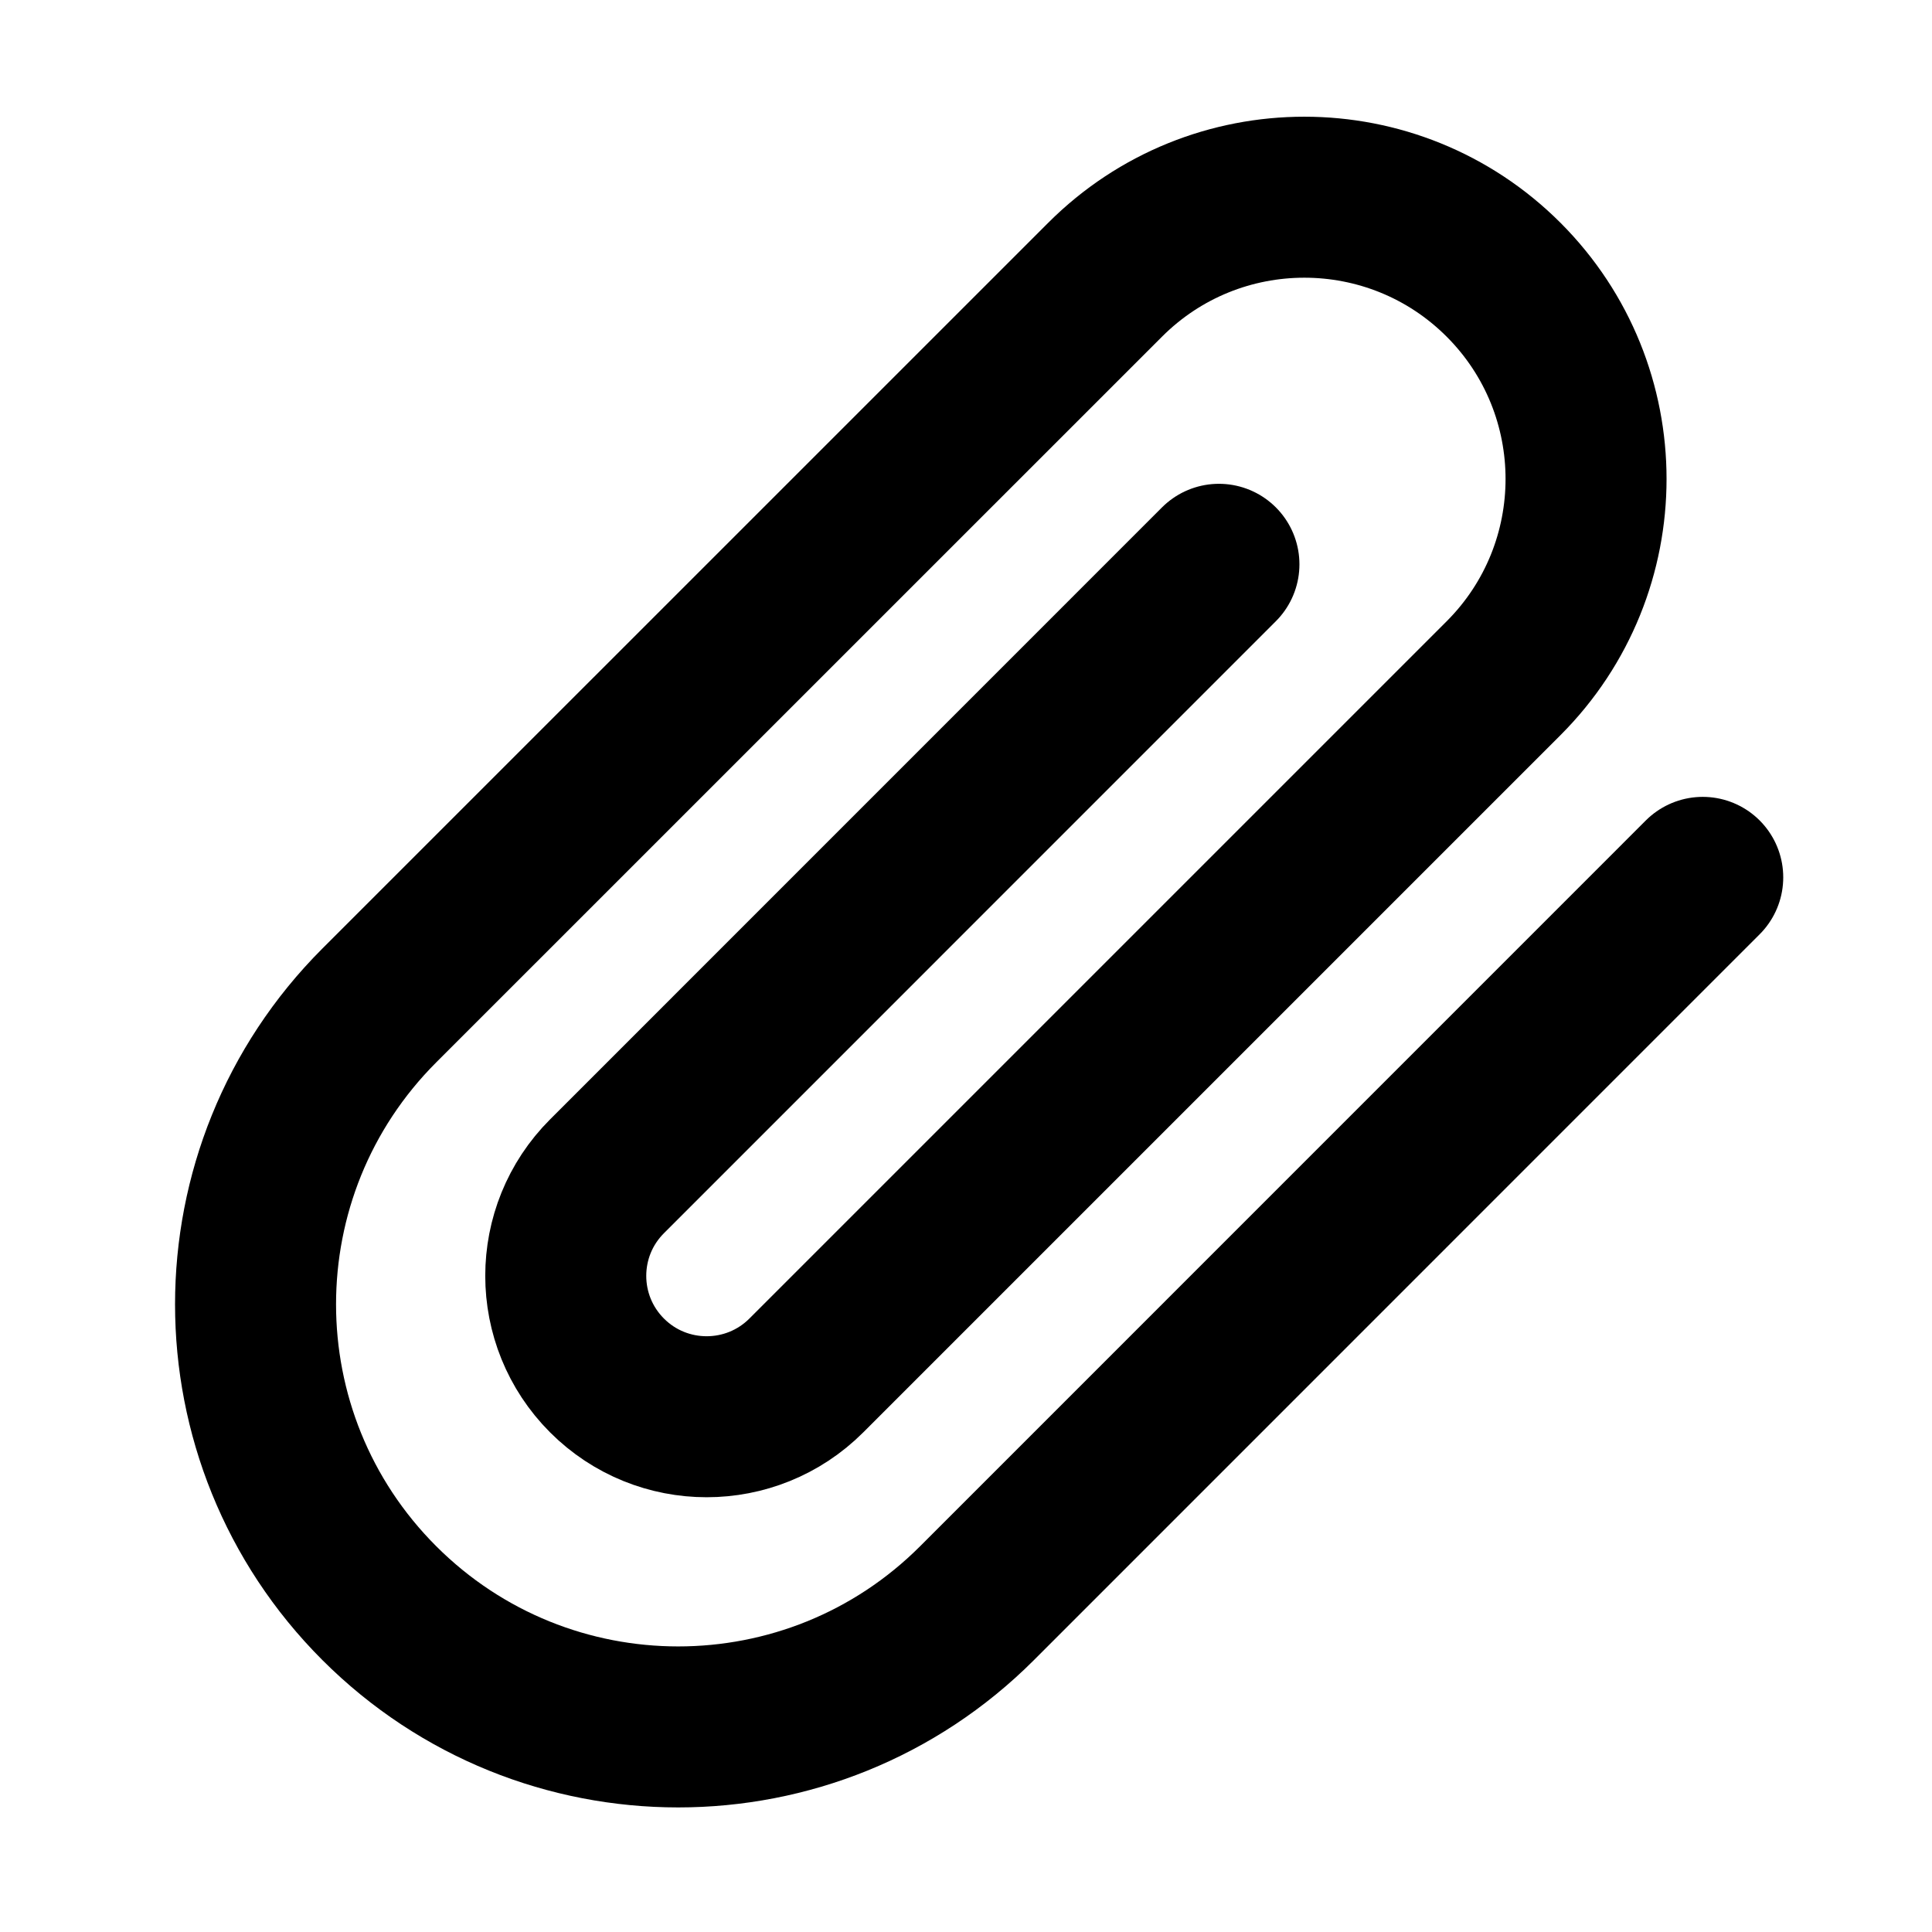
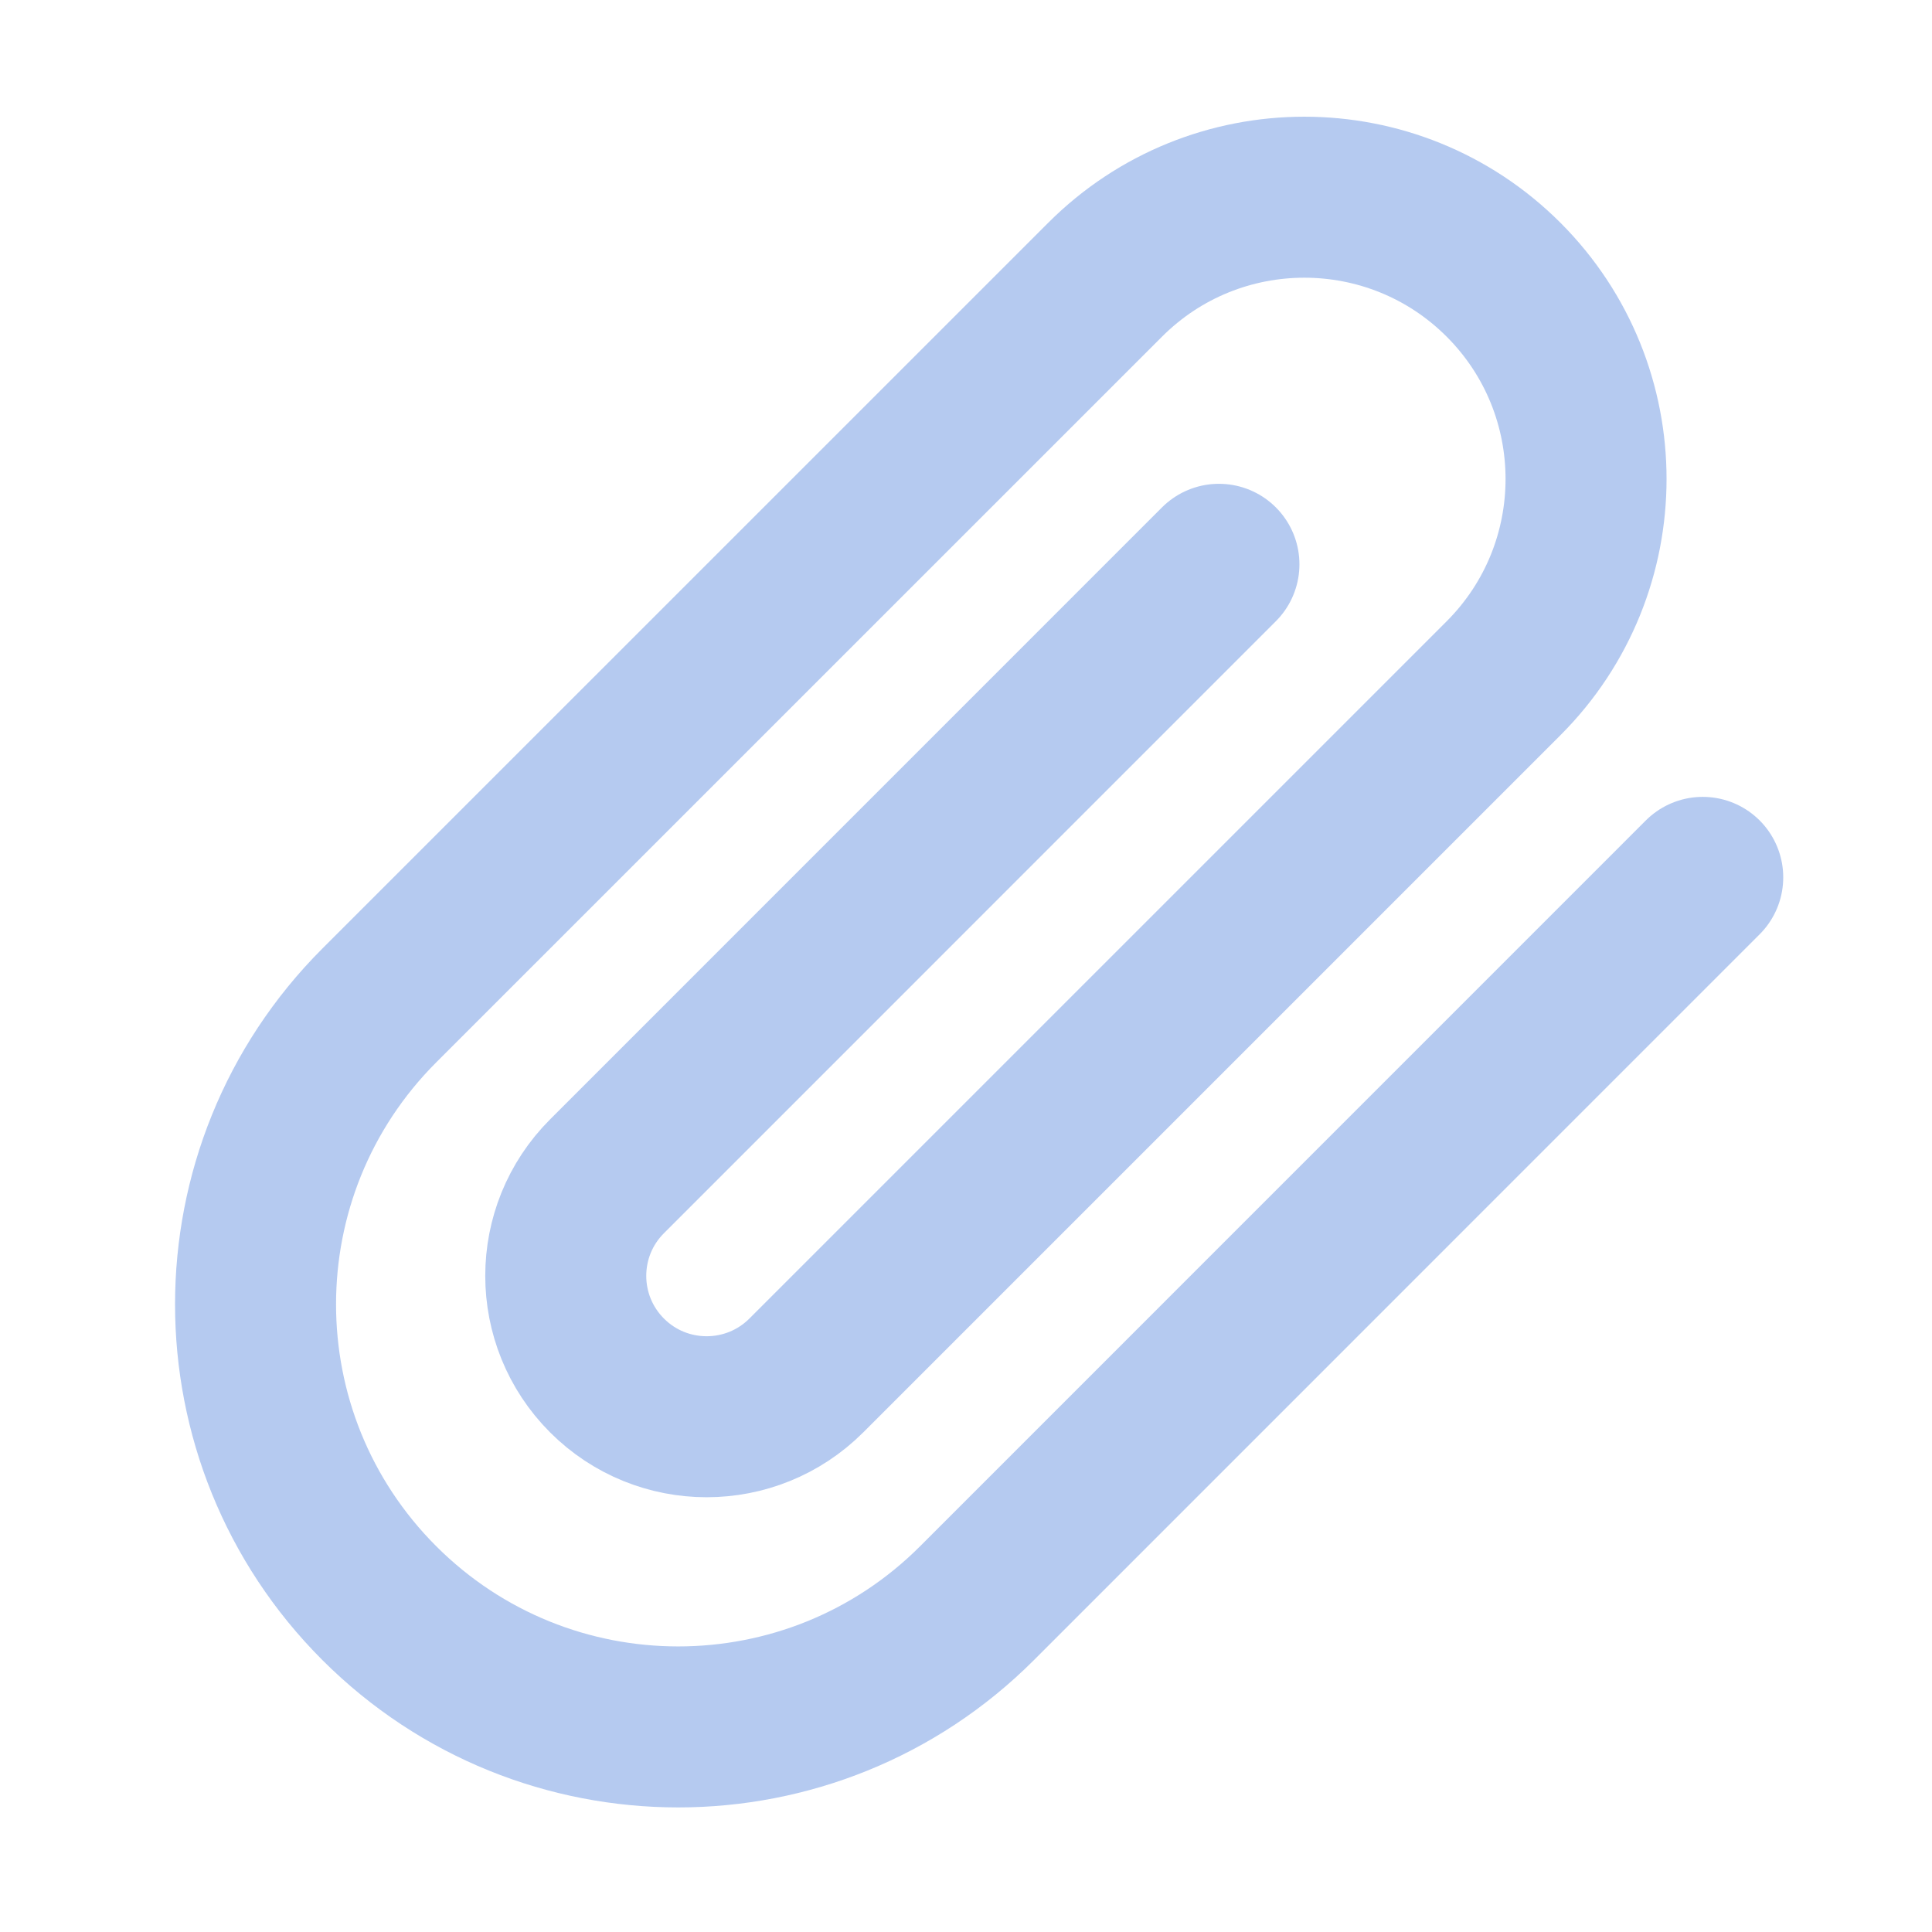
<svg xmlns="http://www.w3.org/2000/svg" width="24" height="24" viewBox="0 0 24 24" fill="none">
-   <path d="M21.152 10.899L12.137 19.915C10.087 21.965 6.763 21.965 4.712 19.915C2.662 17.865 2.662 14.541 4.712 12.49L13.728 3.475C15.095 2.108 17.311 2.108 18.678 3.475C20.044 4.842 20.044 7.058 18.678 8.425L10.016 17.087C9.332 17.77 8.224 17.77 7.541 17.087C6.857 16.403 6.857 15.295 7.541 14.612L15.142 7.01" stroke="black" stroke-width="2" stroke-linecap="round" stroke-linejoin="round" />
+   <path d="M21.152 10.899L12.137 19.915C10.087 21.965 6.763 21.965 4.712 19.915C2.662 17.865 2.662 14.541 4.712 12.49L13.728 3.475C15.095 2.108 17.311 2.108 18.678 3.475C20.044 4.842 20.044 7.058 18.678 8.425L10.016 17.087C9.332 17.77 8.224 17.77 7.541 17.087C6.857 16.403 6.857 15.295 7.541 14.612L15.142 7.01" stroke="#B5CAF0" stroke-width="2" stroke-linecap="round" stroke-linejoin="round" />
</svg>
